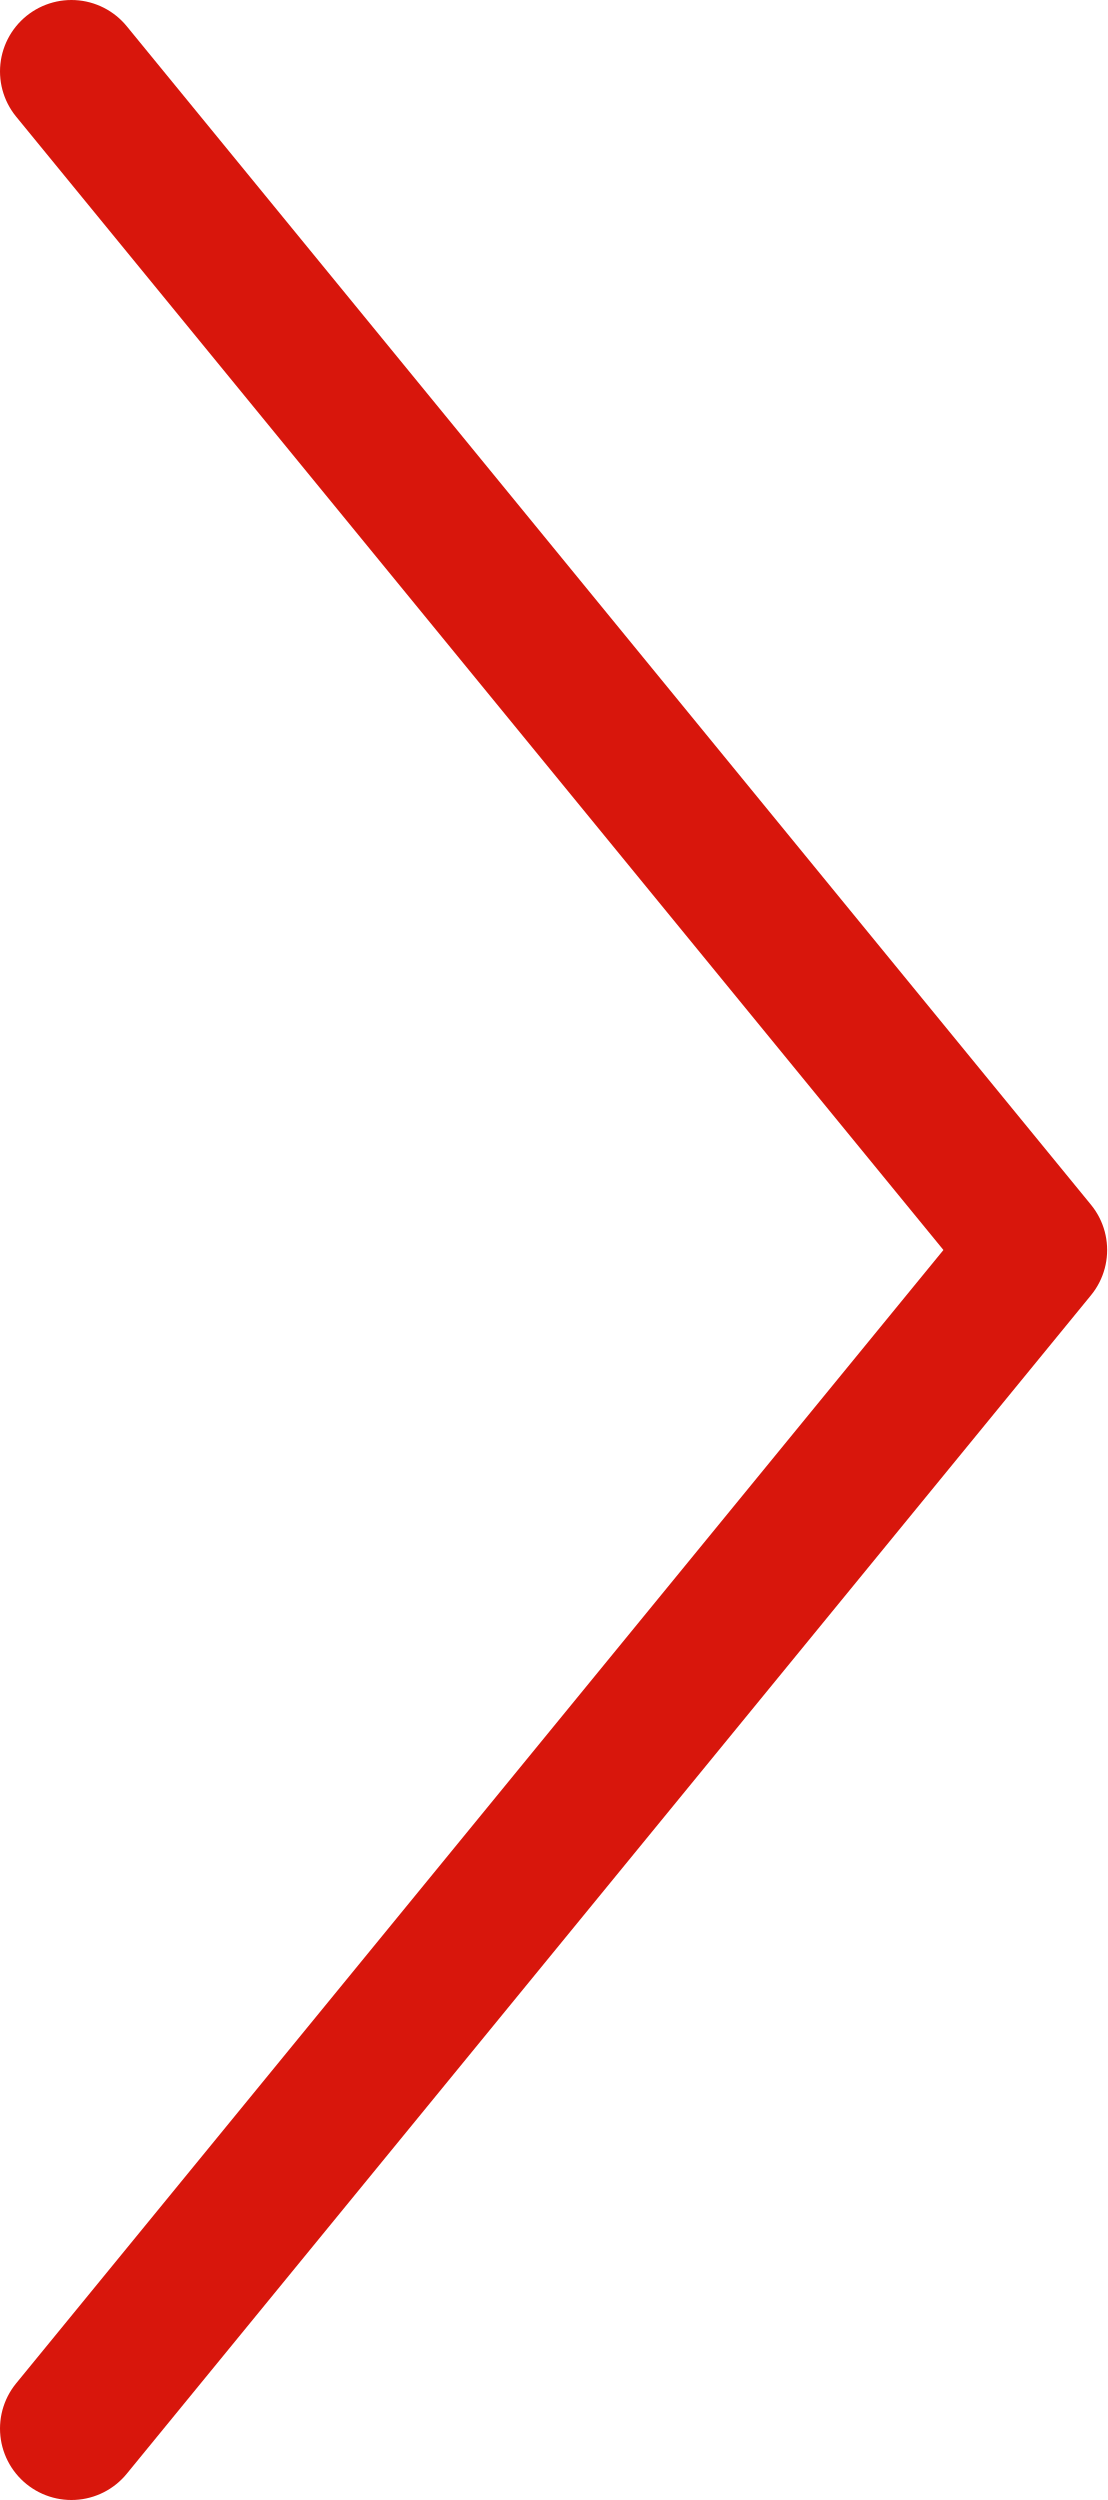
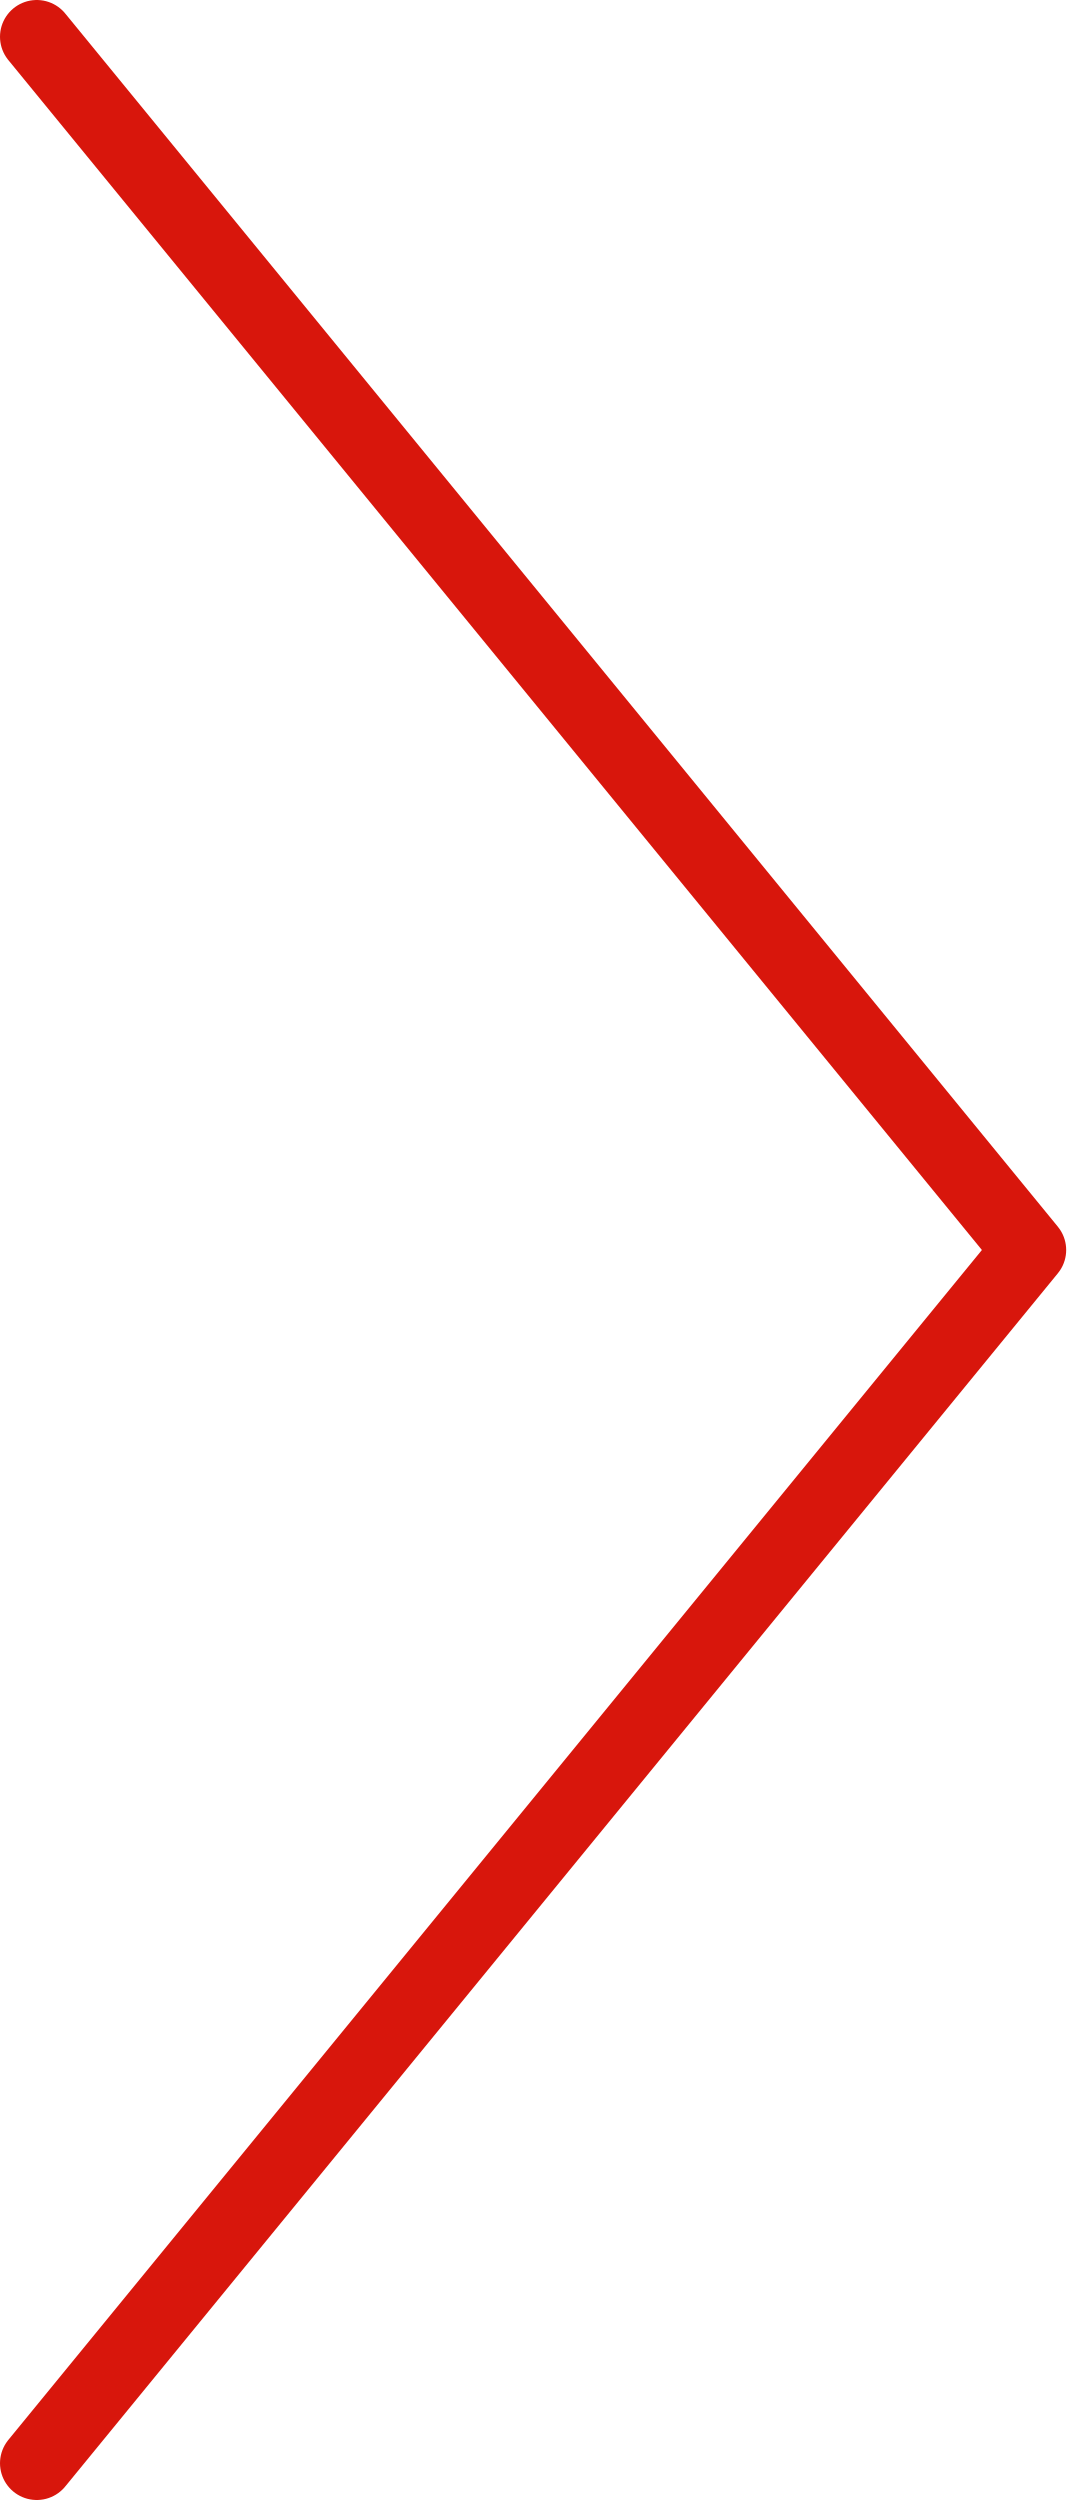
- <svg xmlns="http://www.w3.org/2000/svg" width="31" height="70" viewBox="0 0 31 70" fill="none">
-   <path d="M2 2L29 35L2 68" stroke="#D8160C" stroke-width="4" stroke-linecap="round" stroke-linejoin="round" />
+ <svg xmlns="http://www.w3.org/2000/svg" width="29" height="68" viewBox="0 0 29 68" fill="none">
+   <path d="M1 1L28 34L1 67" stroke="#D8160C" stroke-width="2" stroke-linecap="round" stroke-linejoin="round" />
</svg>
